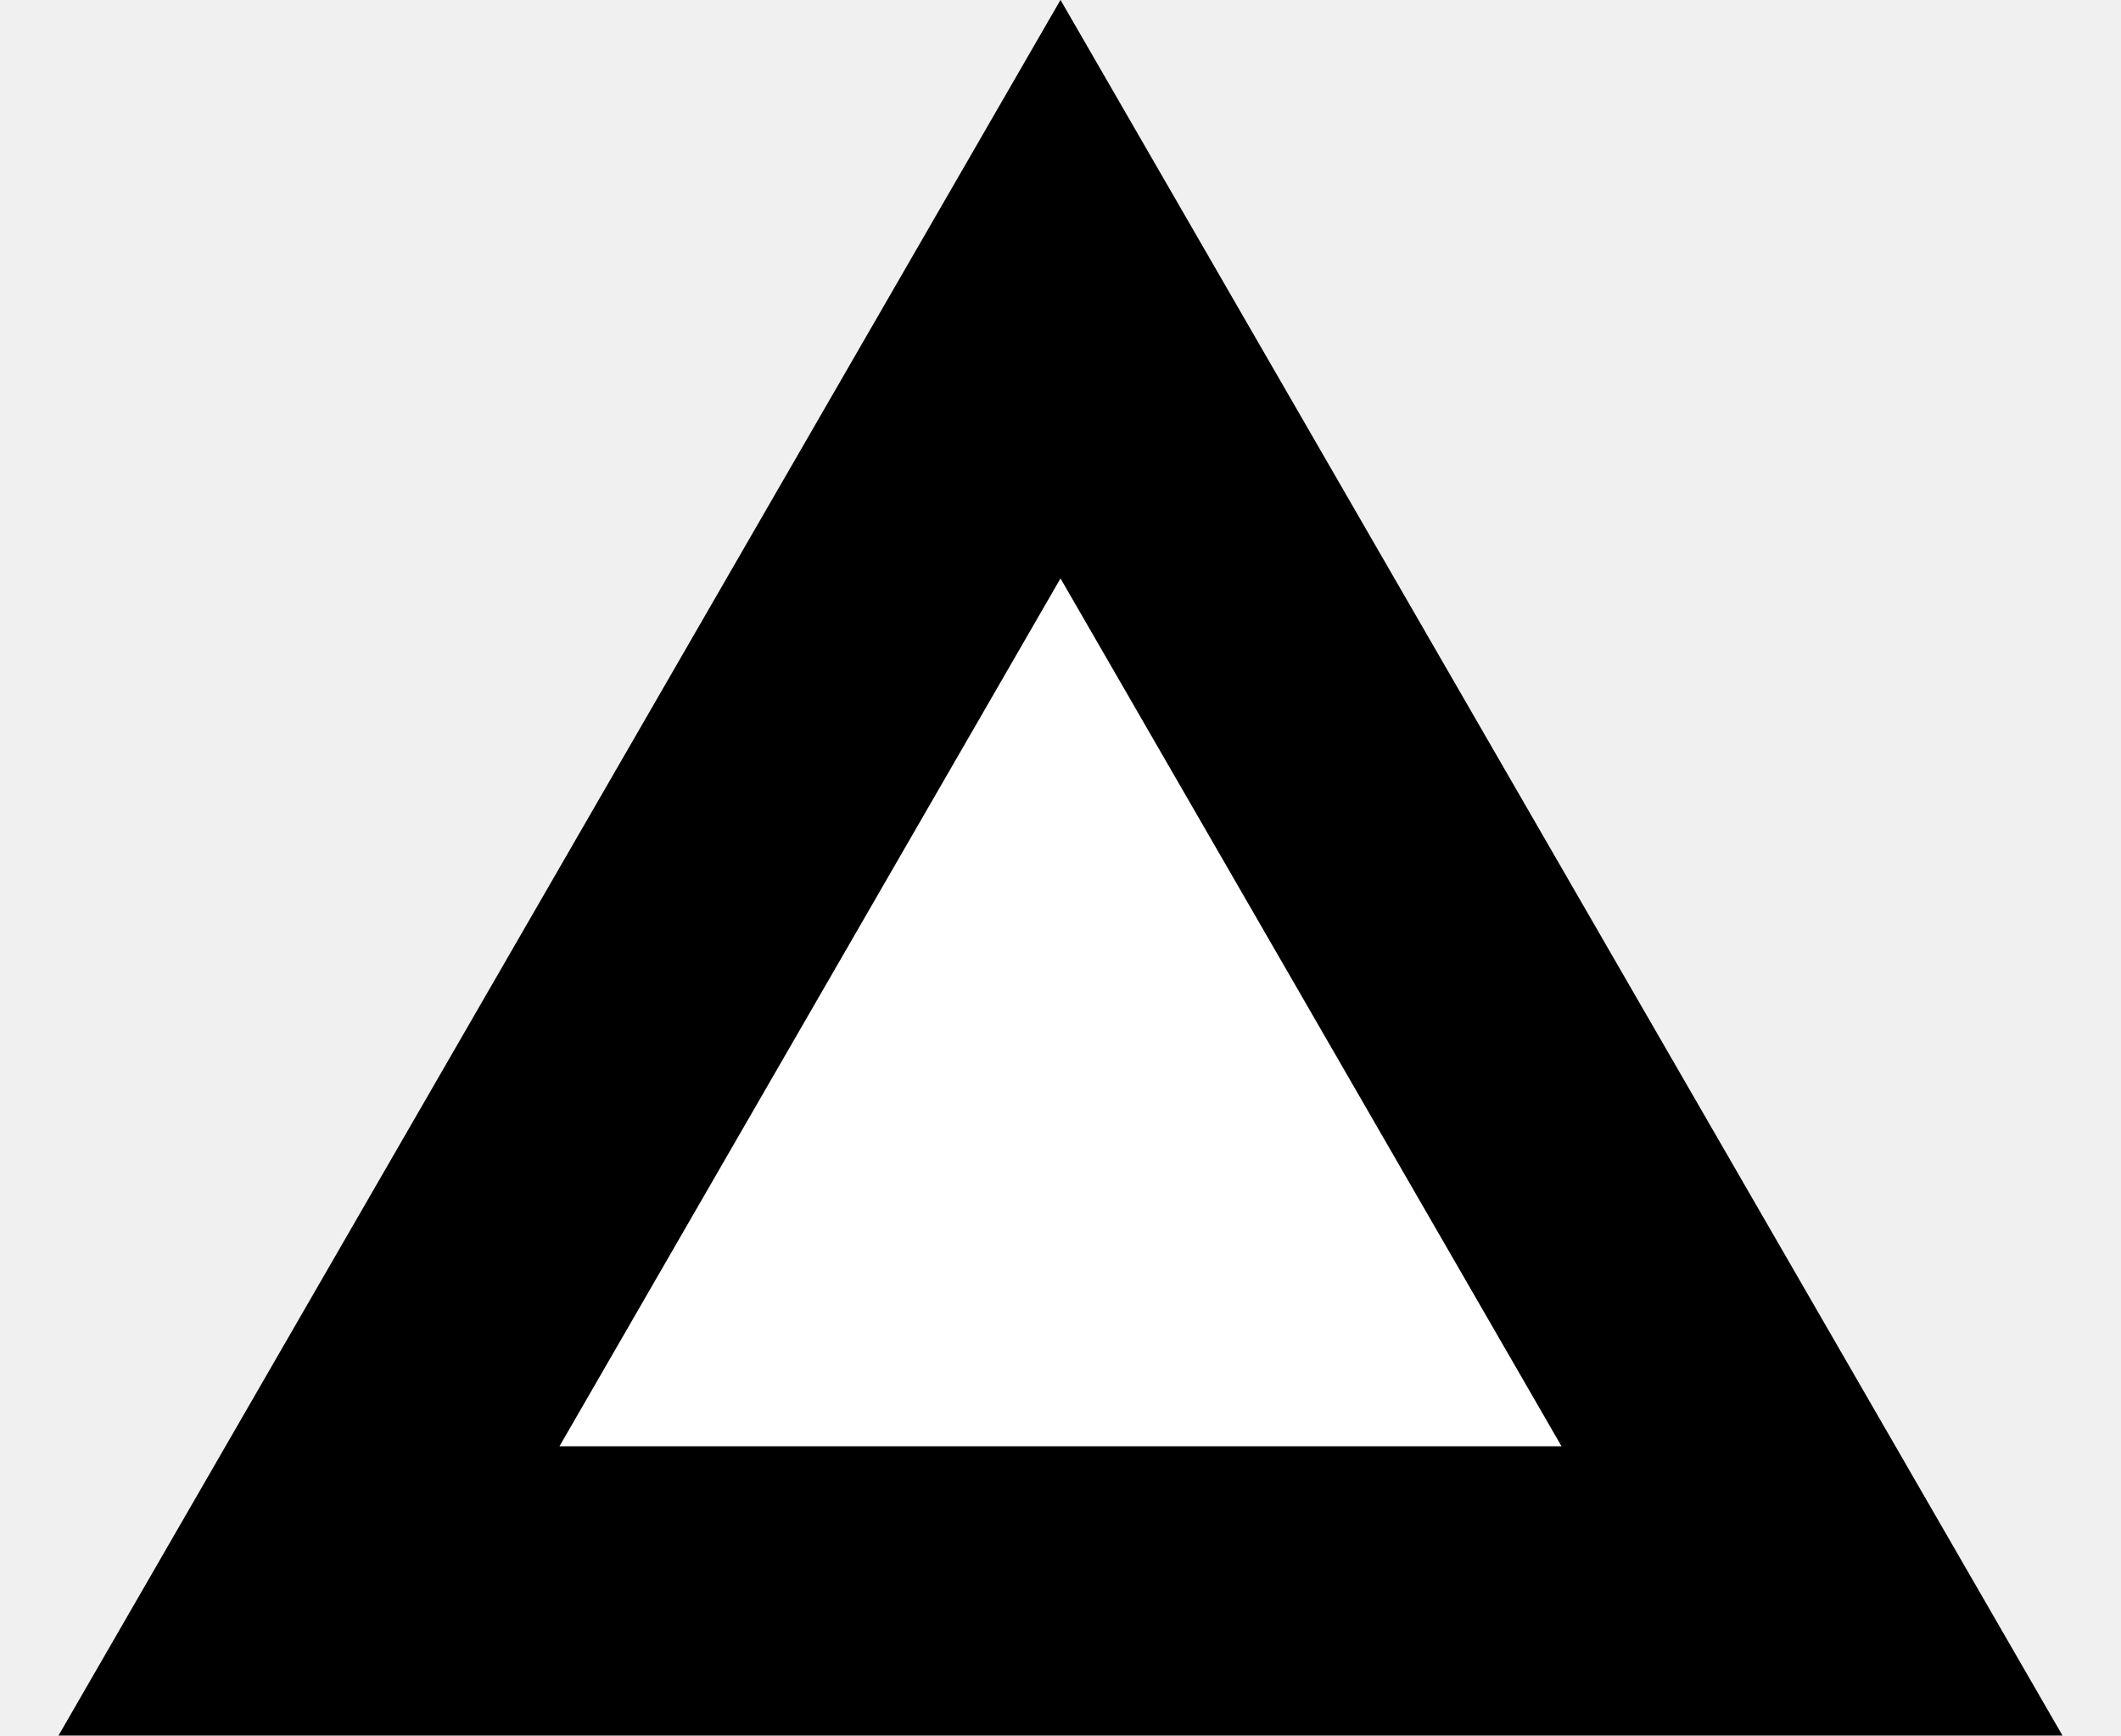
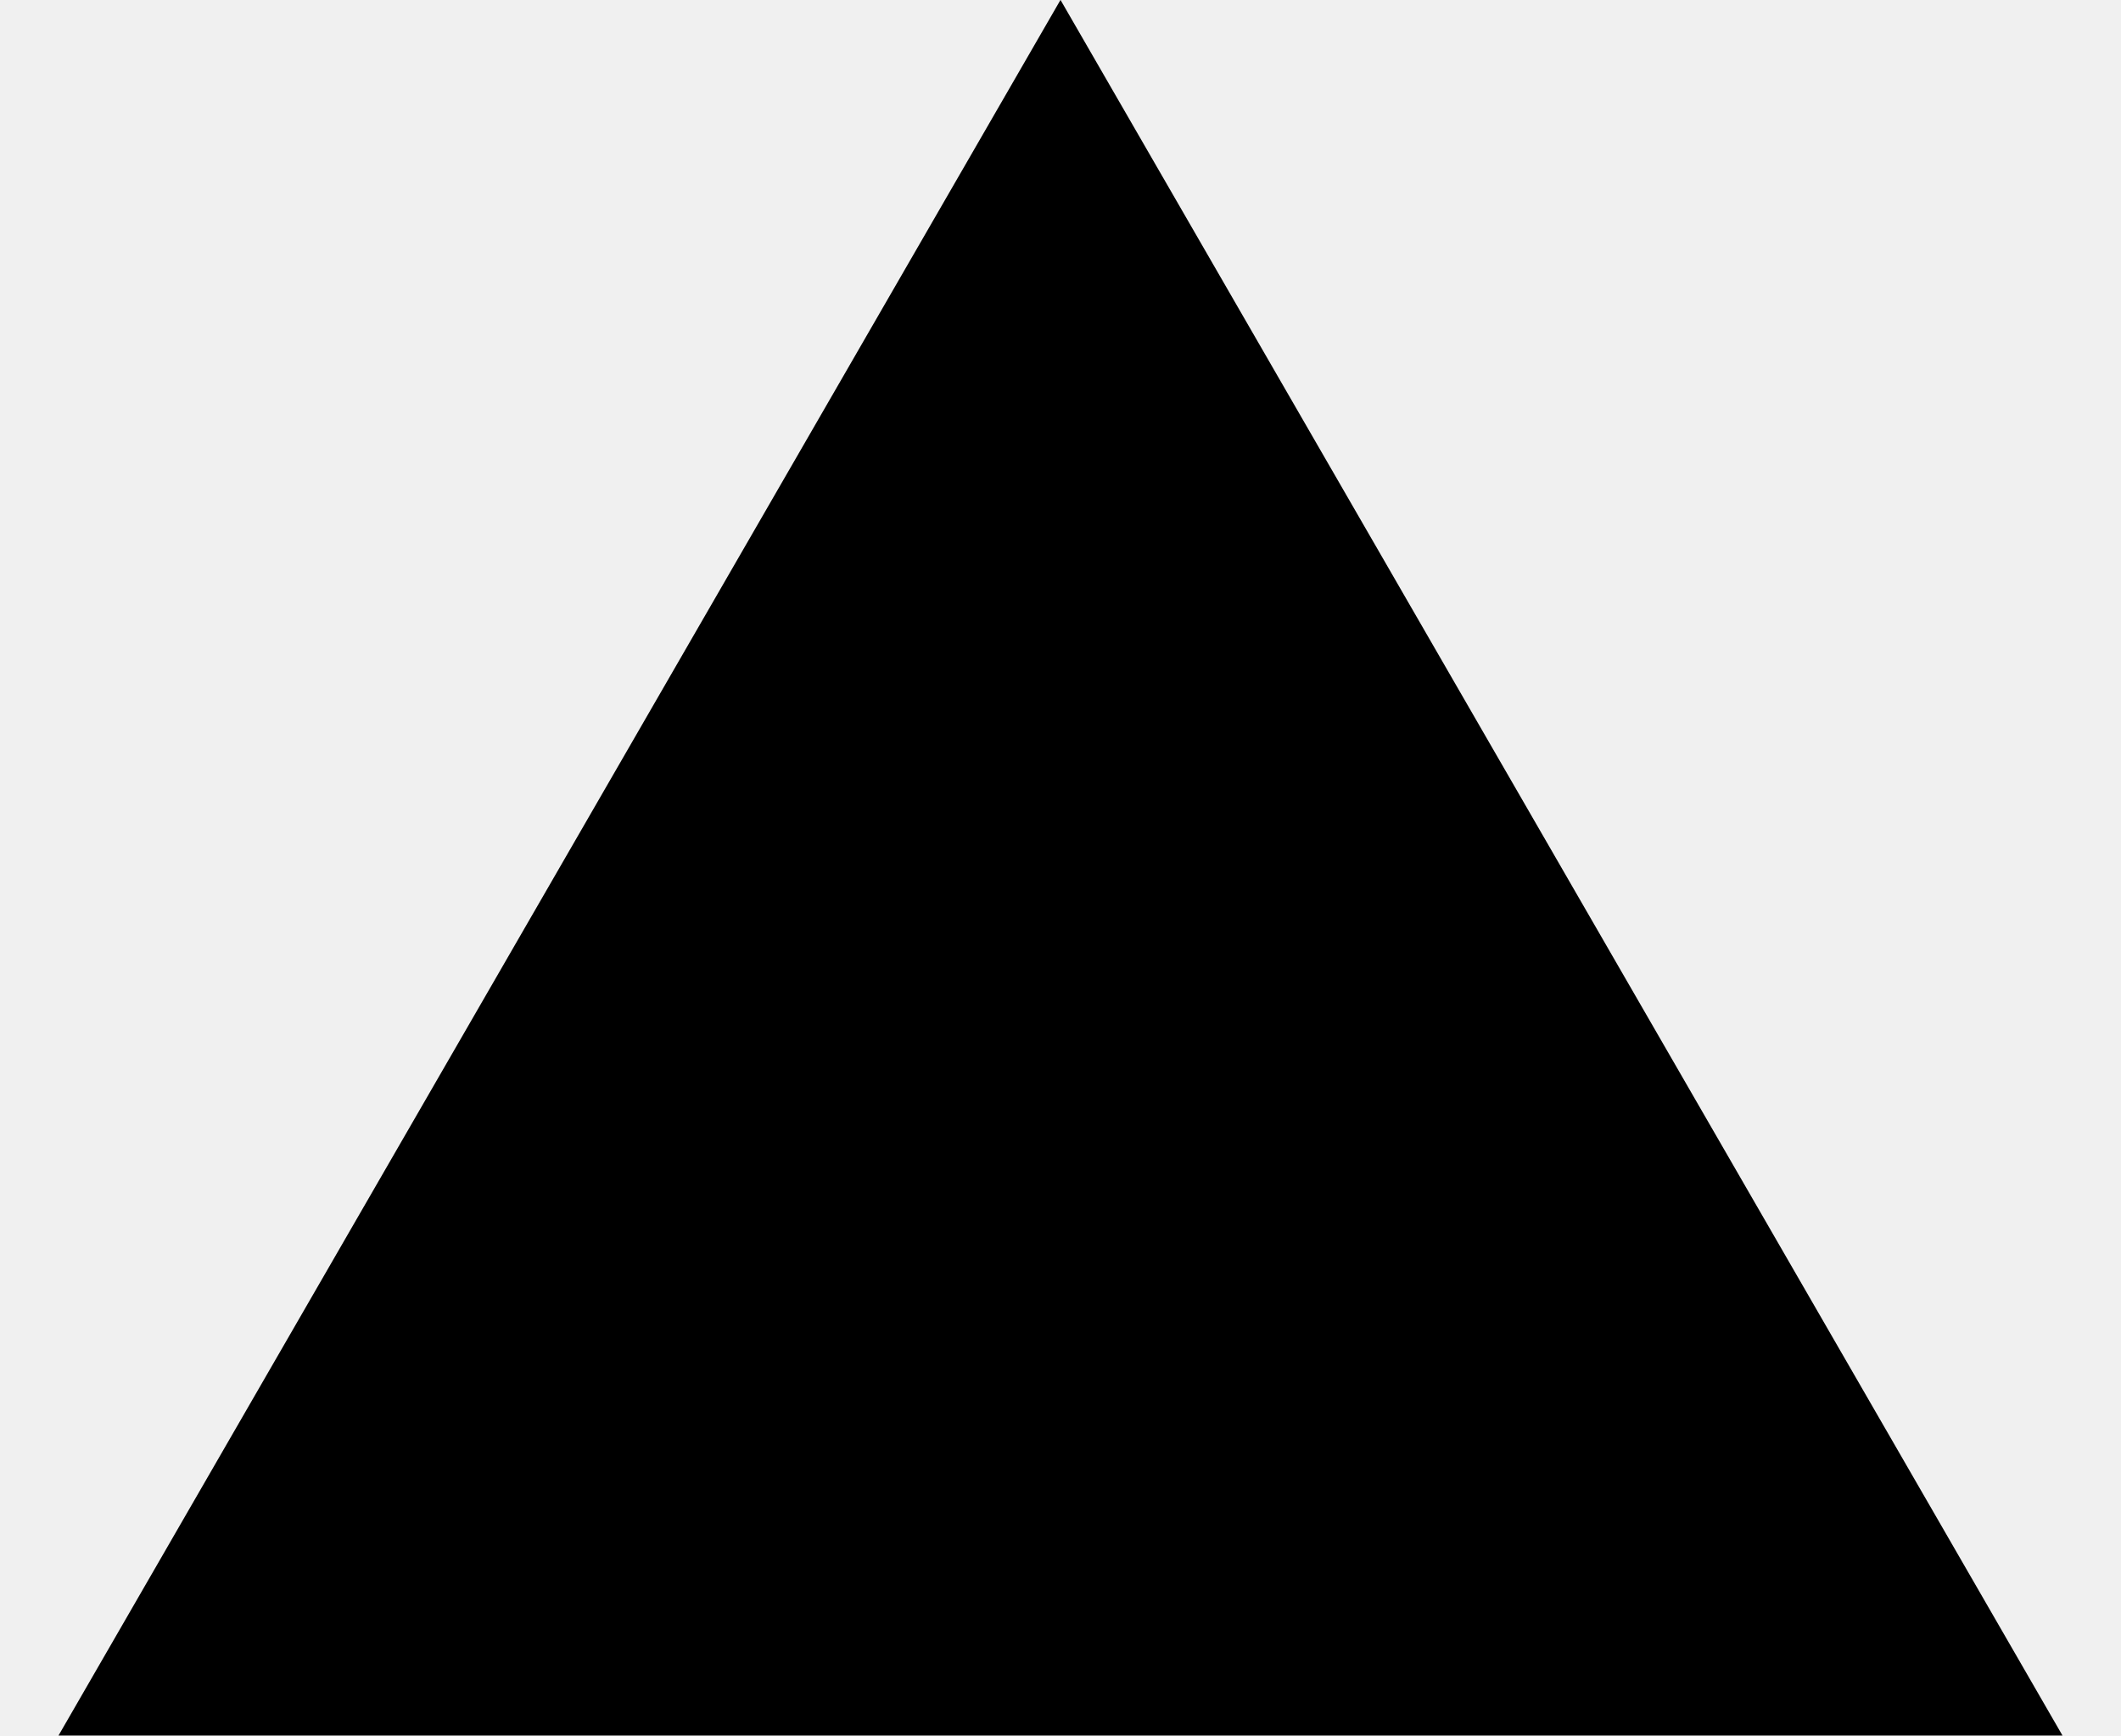
<svg xmlns="http://www.w3.org/2000/svg" width="22" height="18" viewBox="0 0 22 18" fill="none">
-   <path d="M18.795 16.5H3.205L11 2.999L18.795 16.5Z" fill="white" stroke="black" stroke-width="3" />
+   <path d="M18.795 16.5H3.205L11 2.999L18.795 16.5Z" fill="black" stroke="black" stroke-width="3" />
</svg>
